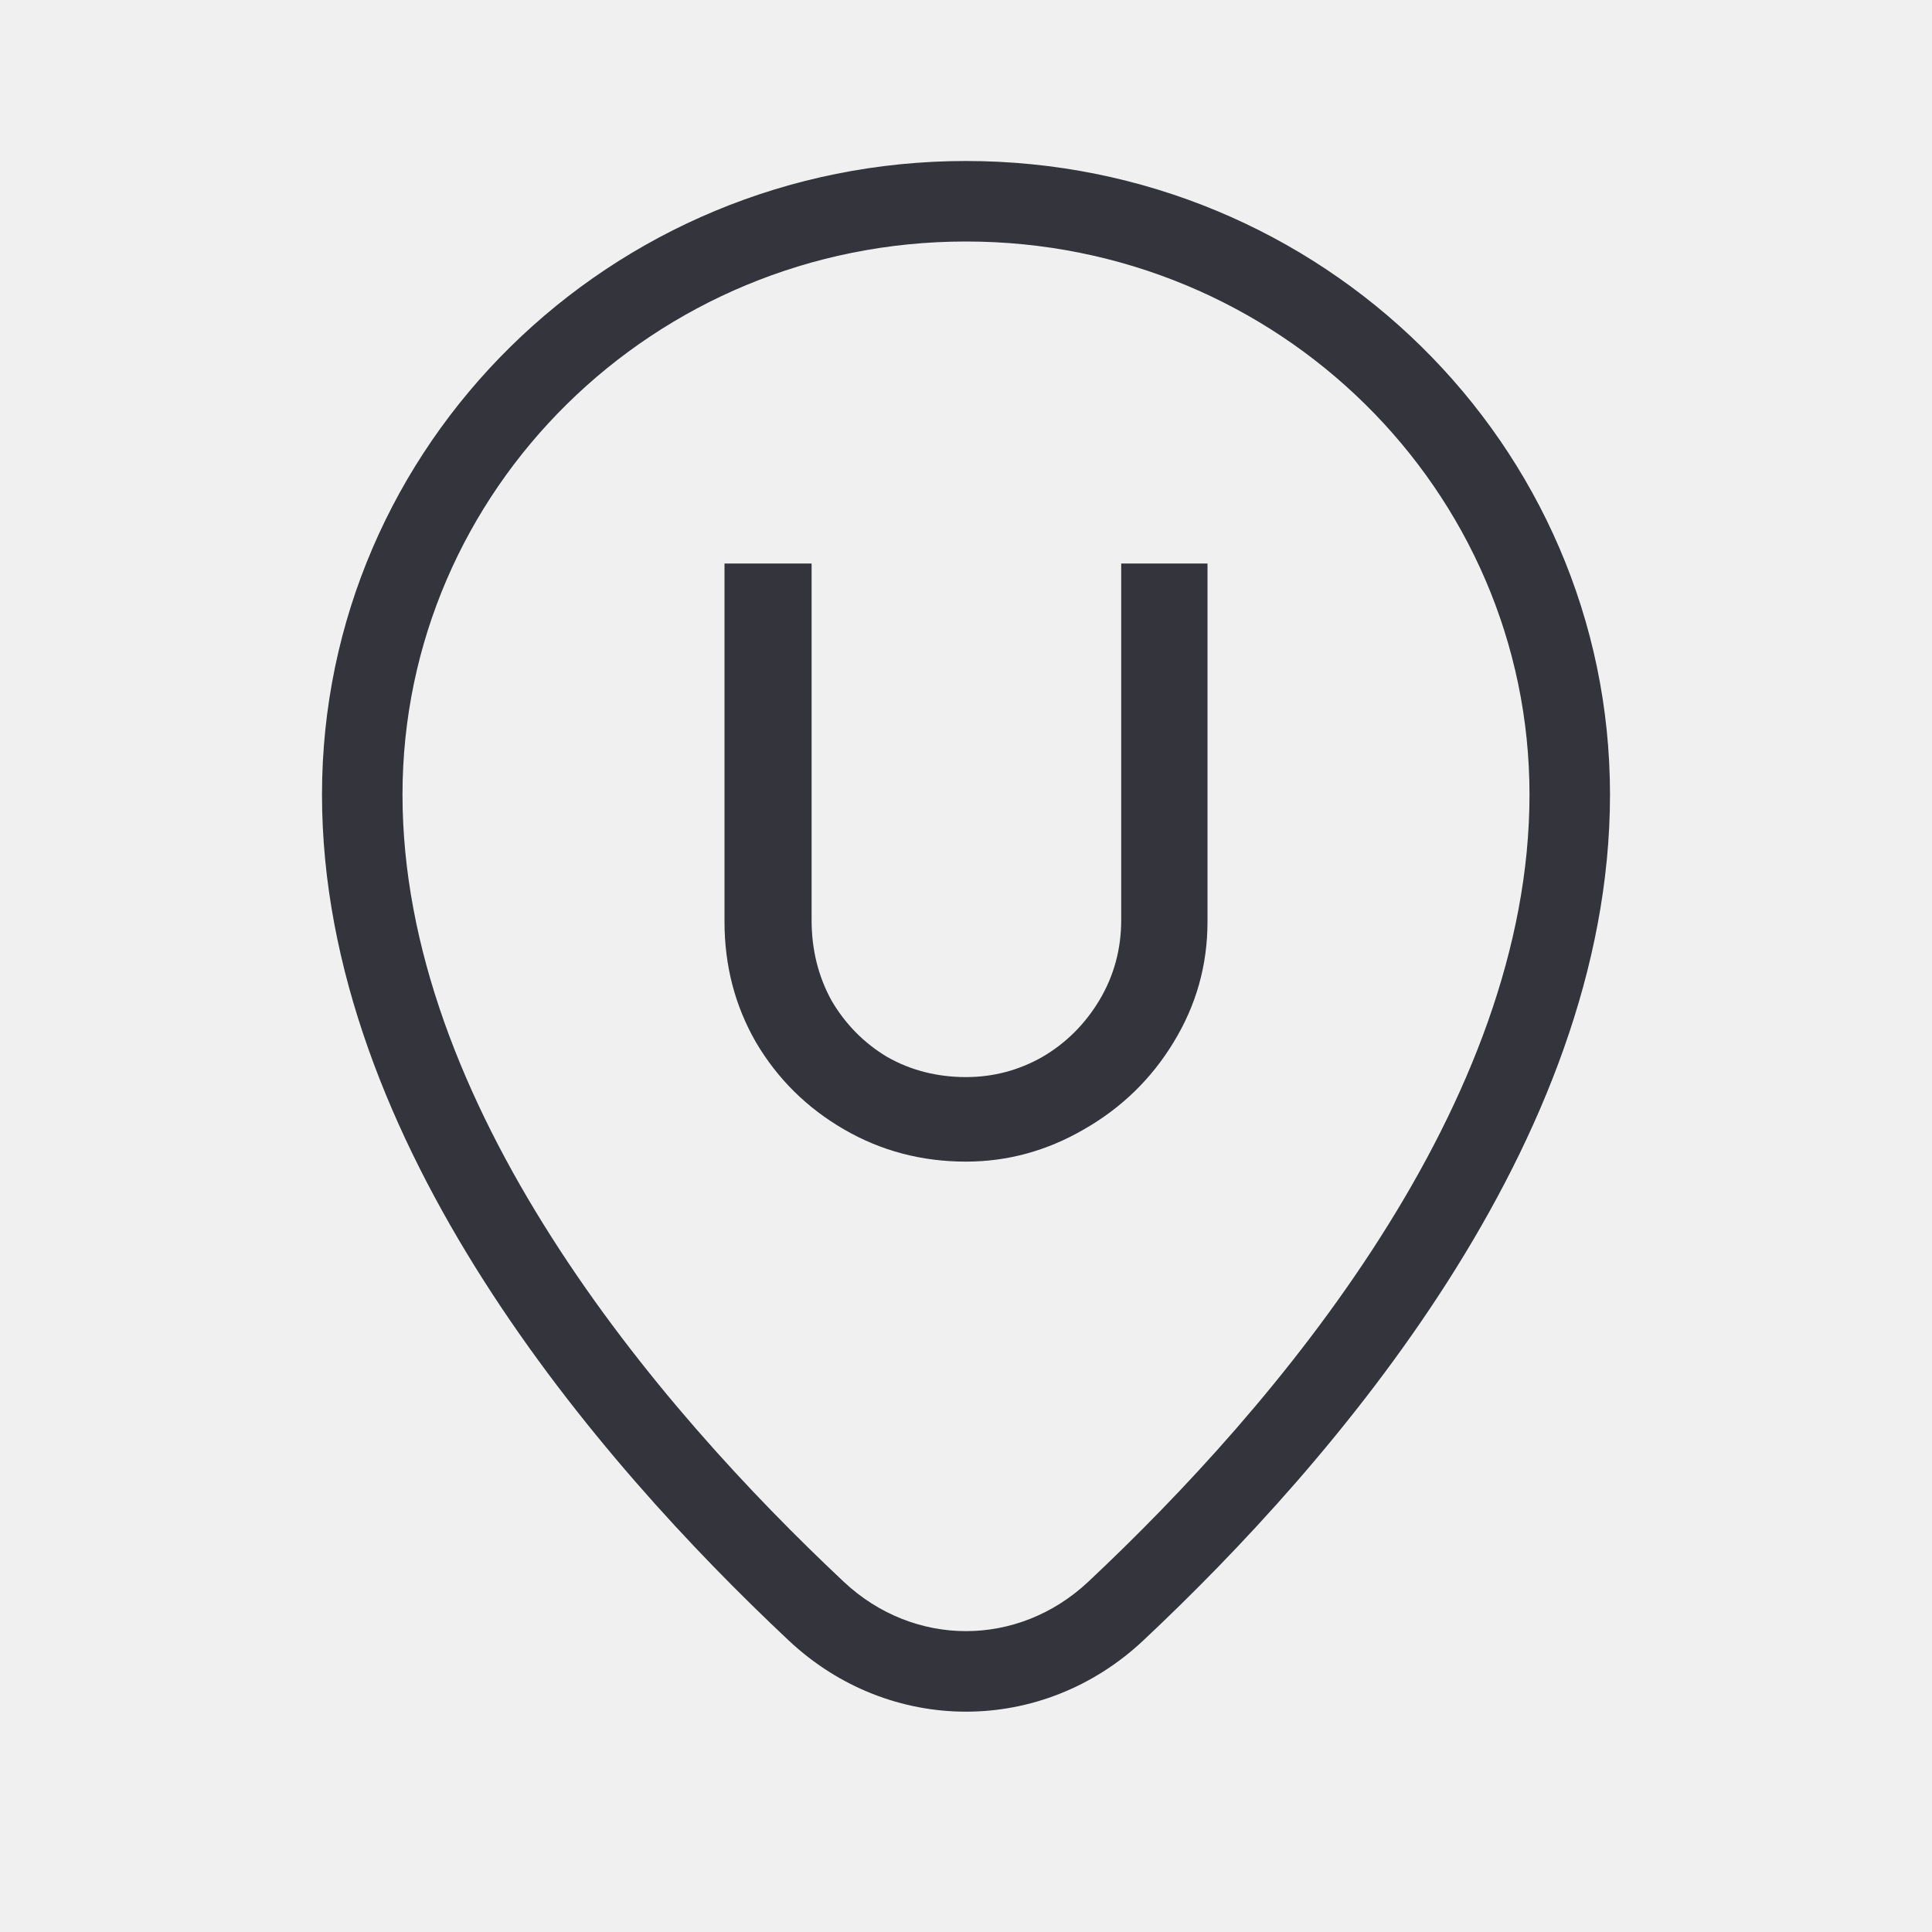
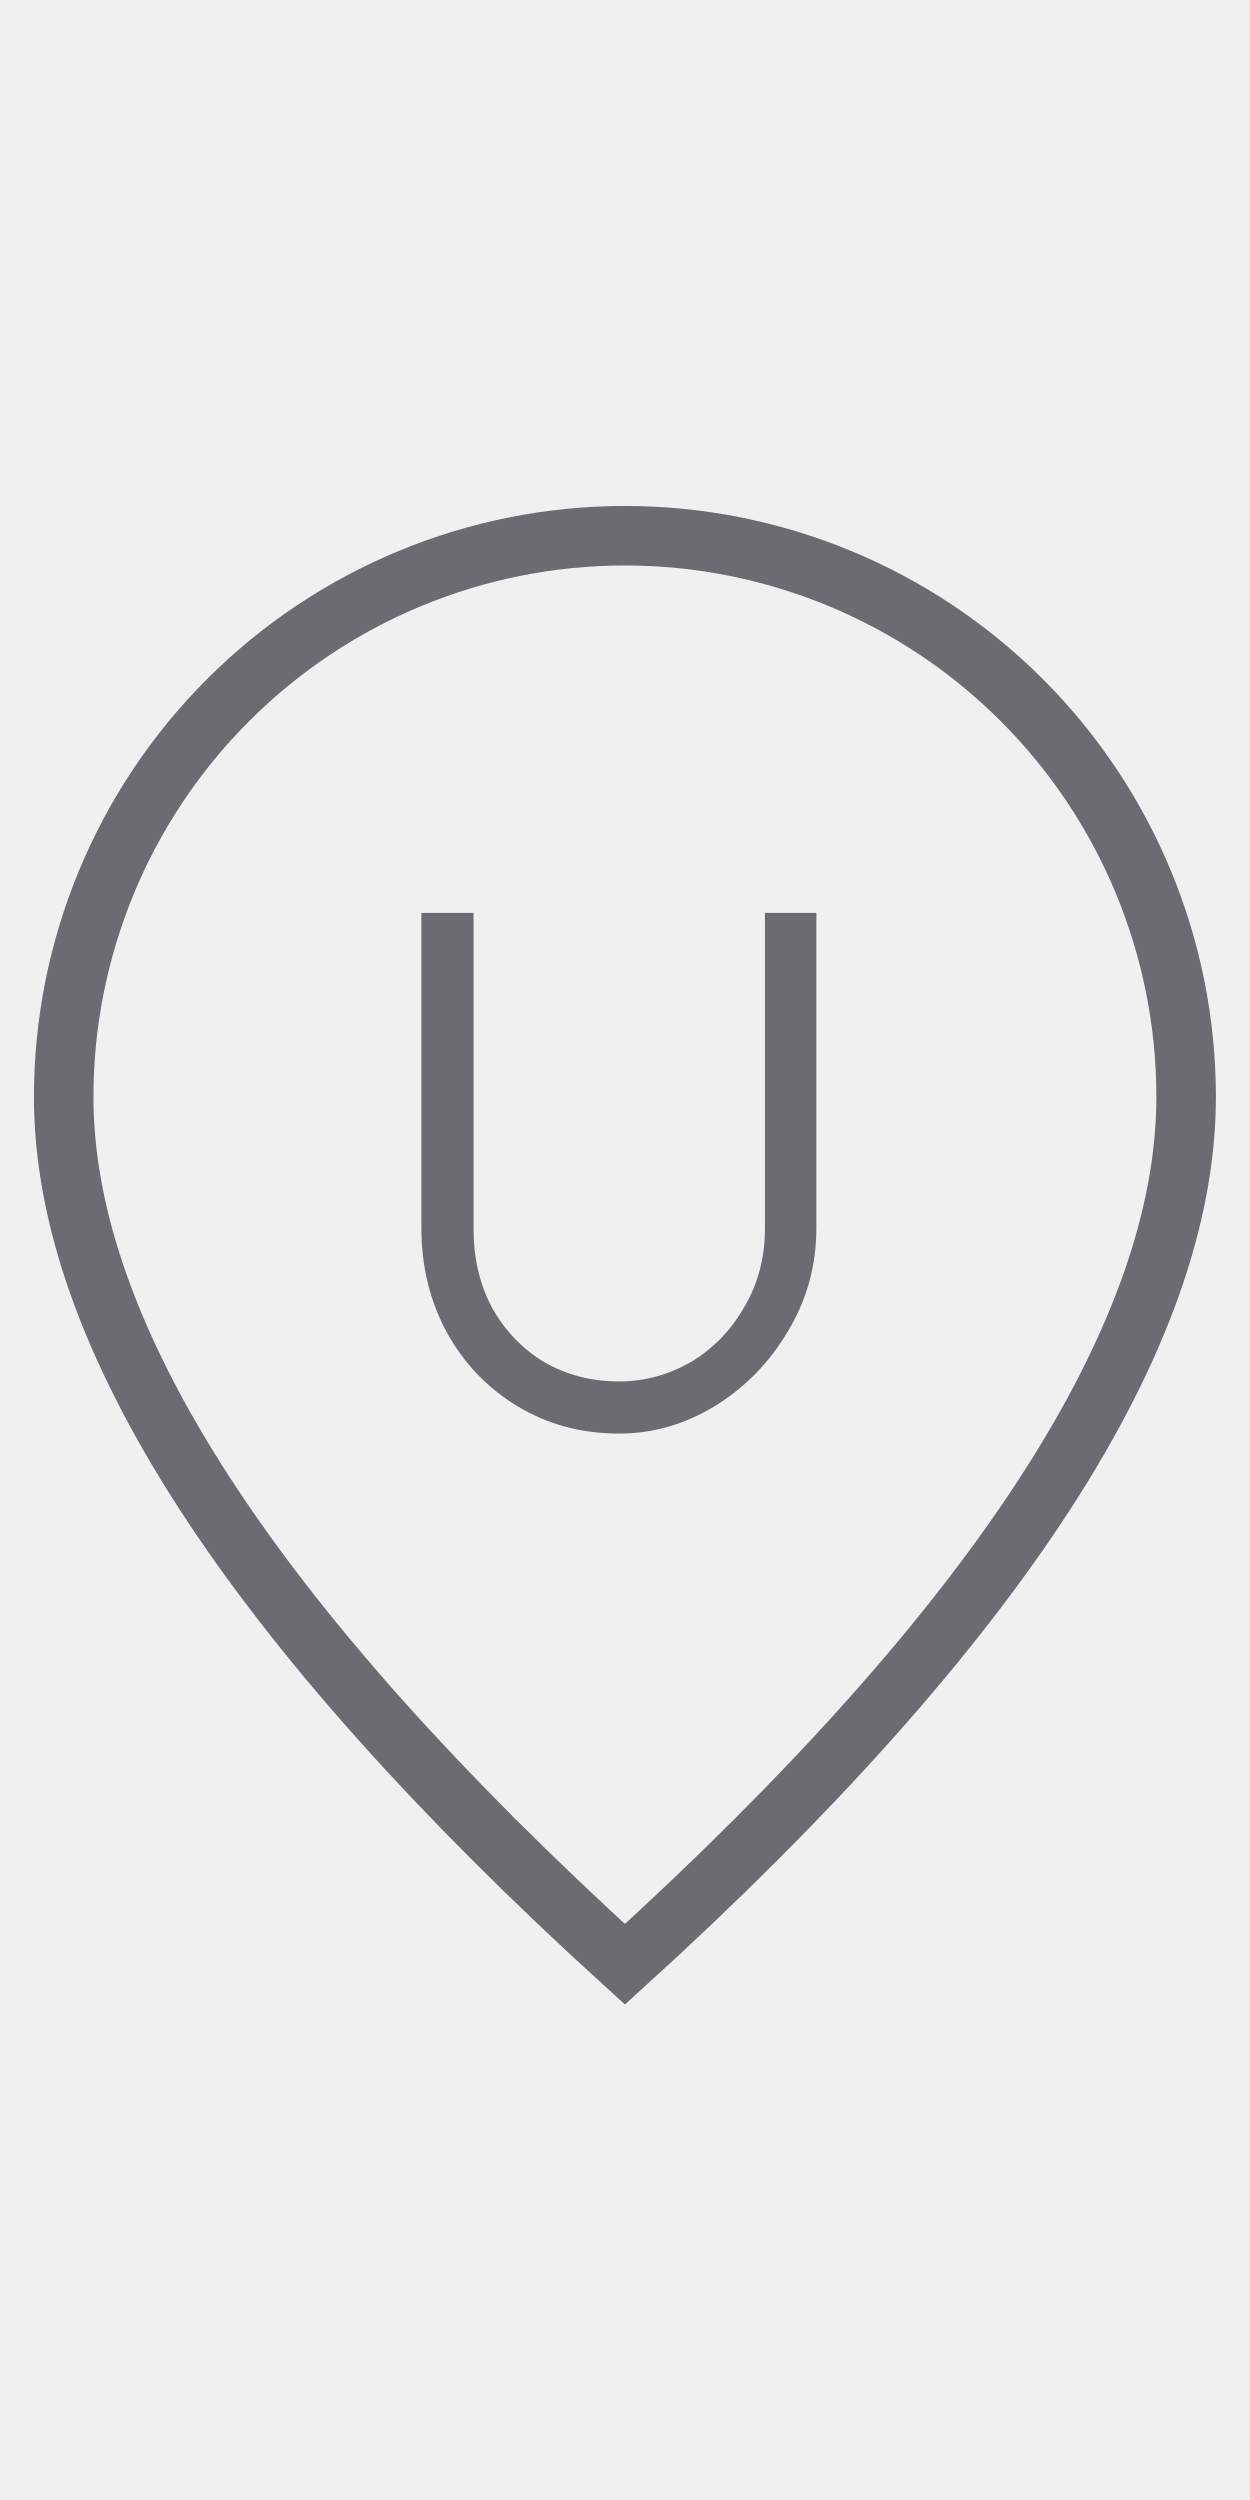
- <svg xmlns="http://www.w3.org/2000/svg" width="24" height="24" viewBox="0 0 24 24" fill="none">
-   <mask id="path-1-inside-1_664_29186" fill="white">
-     <path d="M20 9.871C20 14.189 16.571 18.154 14.203 20.378C12.947 21.558 11.053 21.558 9.797 20.378C7.429 18.154 4 14.189 4 9.871C4 5.524 7.582 2 12 2C16.418 2 20 5.524 20 9.871Z" />
-   </mask>
-   <path d="M14.203 20.378L13.519 19.649L14.203 20.378ZM19 9.871C19 11.769 18.243 13.652 17.146 15.372C16.054 17.087 14.668 18.57 13.519 19.649L14.888 21.107C16.107 19.962 17.619 18.351 18.833 16.447C20.043 14.55 21 12.291 21 9.871H19ZM10.481 19.649C9.332 18.57 7.946 17.087 6.854 15.372C5.757 13.652 5 11.769 5 9.871H3C3 12.291 3.957 14.55 5.167 16.447C6.381 18.351 7.893 19.962 9.112 21.107L10.481 19.649ZM5 9.871C5 6.091 8.119 3 12 3V1C7.045 1 3 4.956 3 9.871H5ZM12 3C15.881 3 19 6.091 19 9.871H21C21 4.956 16.955 1 12 1V3ZM13.519 19.649C12.647 20.467 11.353 20.467 10.481 19.649L9.112 21.107C10.753 22.648 13.247 22.648 14.888 21.107L13.519 19.649Z" fill="#33343C" mask="url(#path-1-inside-1_664_29186)" />
-   <path d="M15 11.45C15 11.99 14.859 12.49 14.577 12.95C14.302 13.403 13.931 13.763 13.464 14.03C13.003 14.297 12.515 14.43 12 14.43C11.45 14.43 10.945 14.297 10.485 14.03C10.024 13.763 9.66 13.403 9.392 12.95C9.131 12.497 9 11.997 9 11.45V7H10.082V11.43C10.082 11.797 10.165 12.13 10.33 12.43C10.502 12.723 10.732 12.957 11.021 13.13C11.316 13.297 11.643 13.38 12 13.38C12.337 13.38 12.653 13.297 12.948 13.13C13.244 12.957 13.481 12.72 13.66 12.42C13.838 12.12 13.928 11.79 13.928 11.43V7H15V11.45Z" fill="#33343C" />
+ <svg xmlns="http://www.w3.org/2000/svg" width="21" height="42" viewBox="0 0 21 42" fill="none">
+   <path d="M10.499 33C4.213 27.286 1.07 22.428 1.07 18.429C1.07 15.928 2.064 13.53 3.832 11.762C5.6 9.993 7.998 9 10.499 9C12.999 9 15.398 9.993 17.166 11.762C18.934 13.53 19.927 15.928 19.927 18.429C19.927 22.428 16.785 27.286 10.499 33Z" stroke="#33343C" stroke-opacity="0.7" />
+   <path d="M13.715 20.628C13.715 21.26 13.555 21.84 13.235 22.368C12.923 22.896 12.511 23.316 11.999 23.628C11.495 23.932 10.963 24.084 10.403 24.084C9.771 24.084 9.203 23.932 8.699 23.628C8.195 23.324 7.799 22.912 7.511 22.392C7.223 21.864 7.079 21.276 7.079 20.628V15.336H7.955V20.64C7.955 21.136 8.059 21.58 8.267 21.972C8.483 22.356 8.775 22.66 9.143 22.884C9.519 23.1 9.939 23.208 10.403 23.208C10.827 23.208 11.227 23.1 11.603 22.884C11.979 22.66 12.279 22.352 12.503 21.96C12.735 21.568 12.851 21.128 12.851 20.64V15.336H13.715V20.628Z" fill="#33343C" fill-opacity="0.7" />
</svg>
